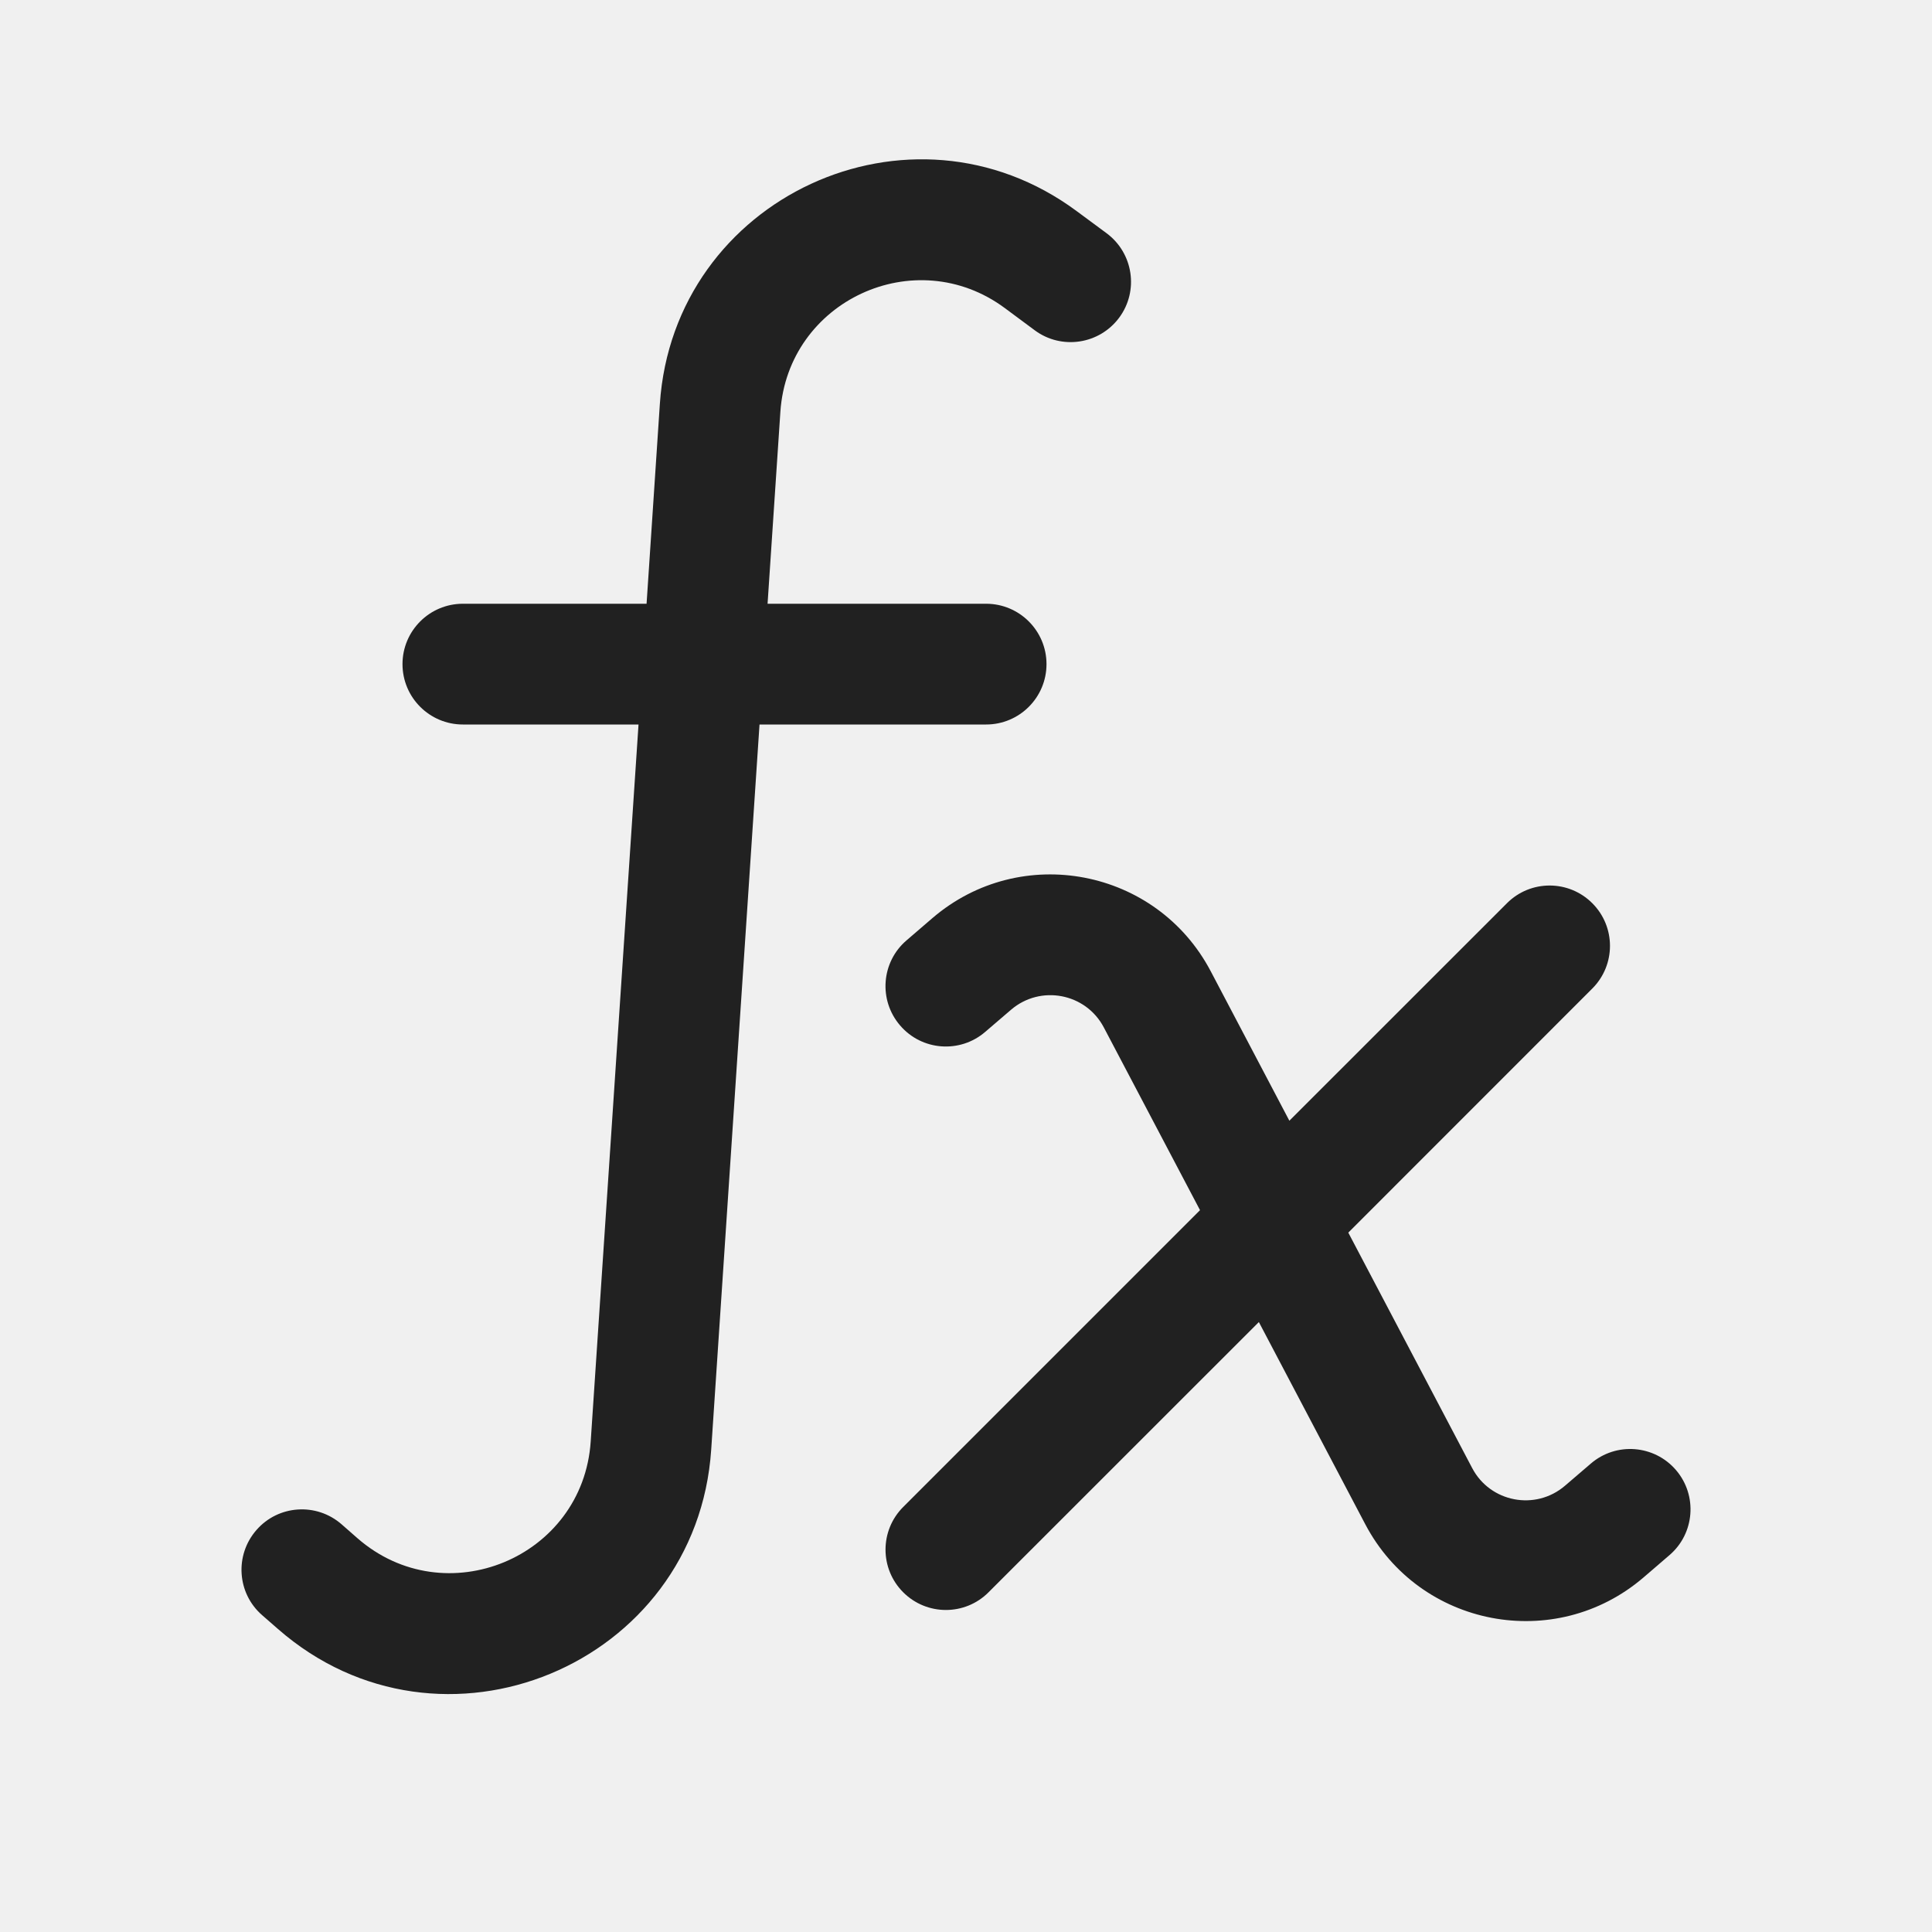
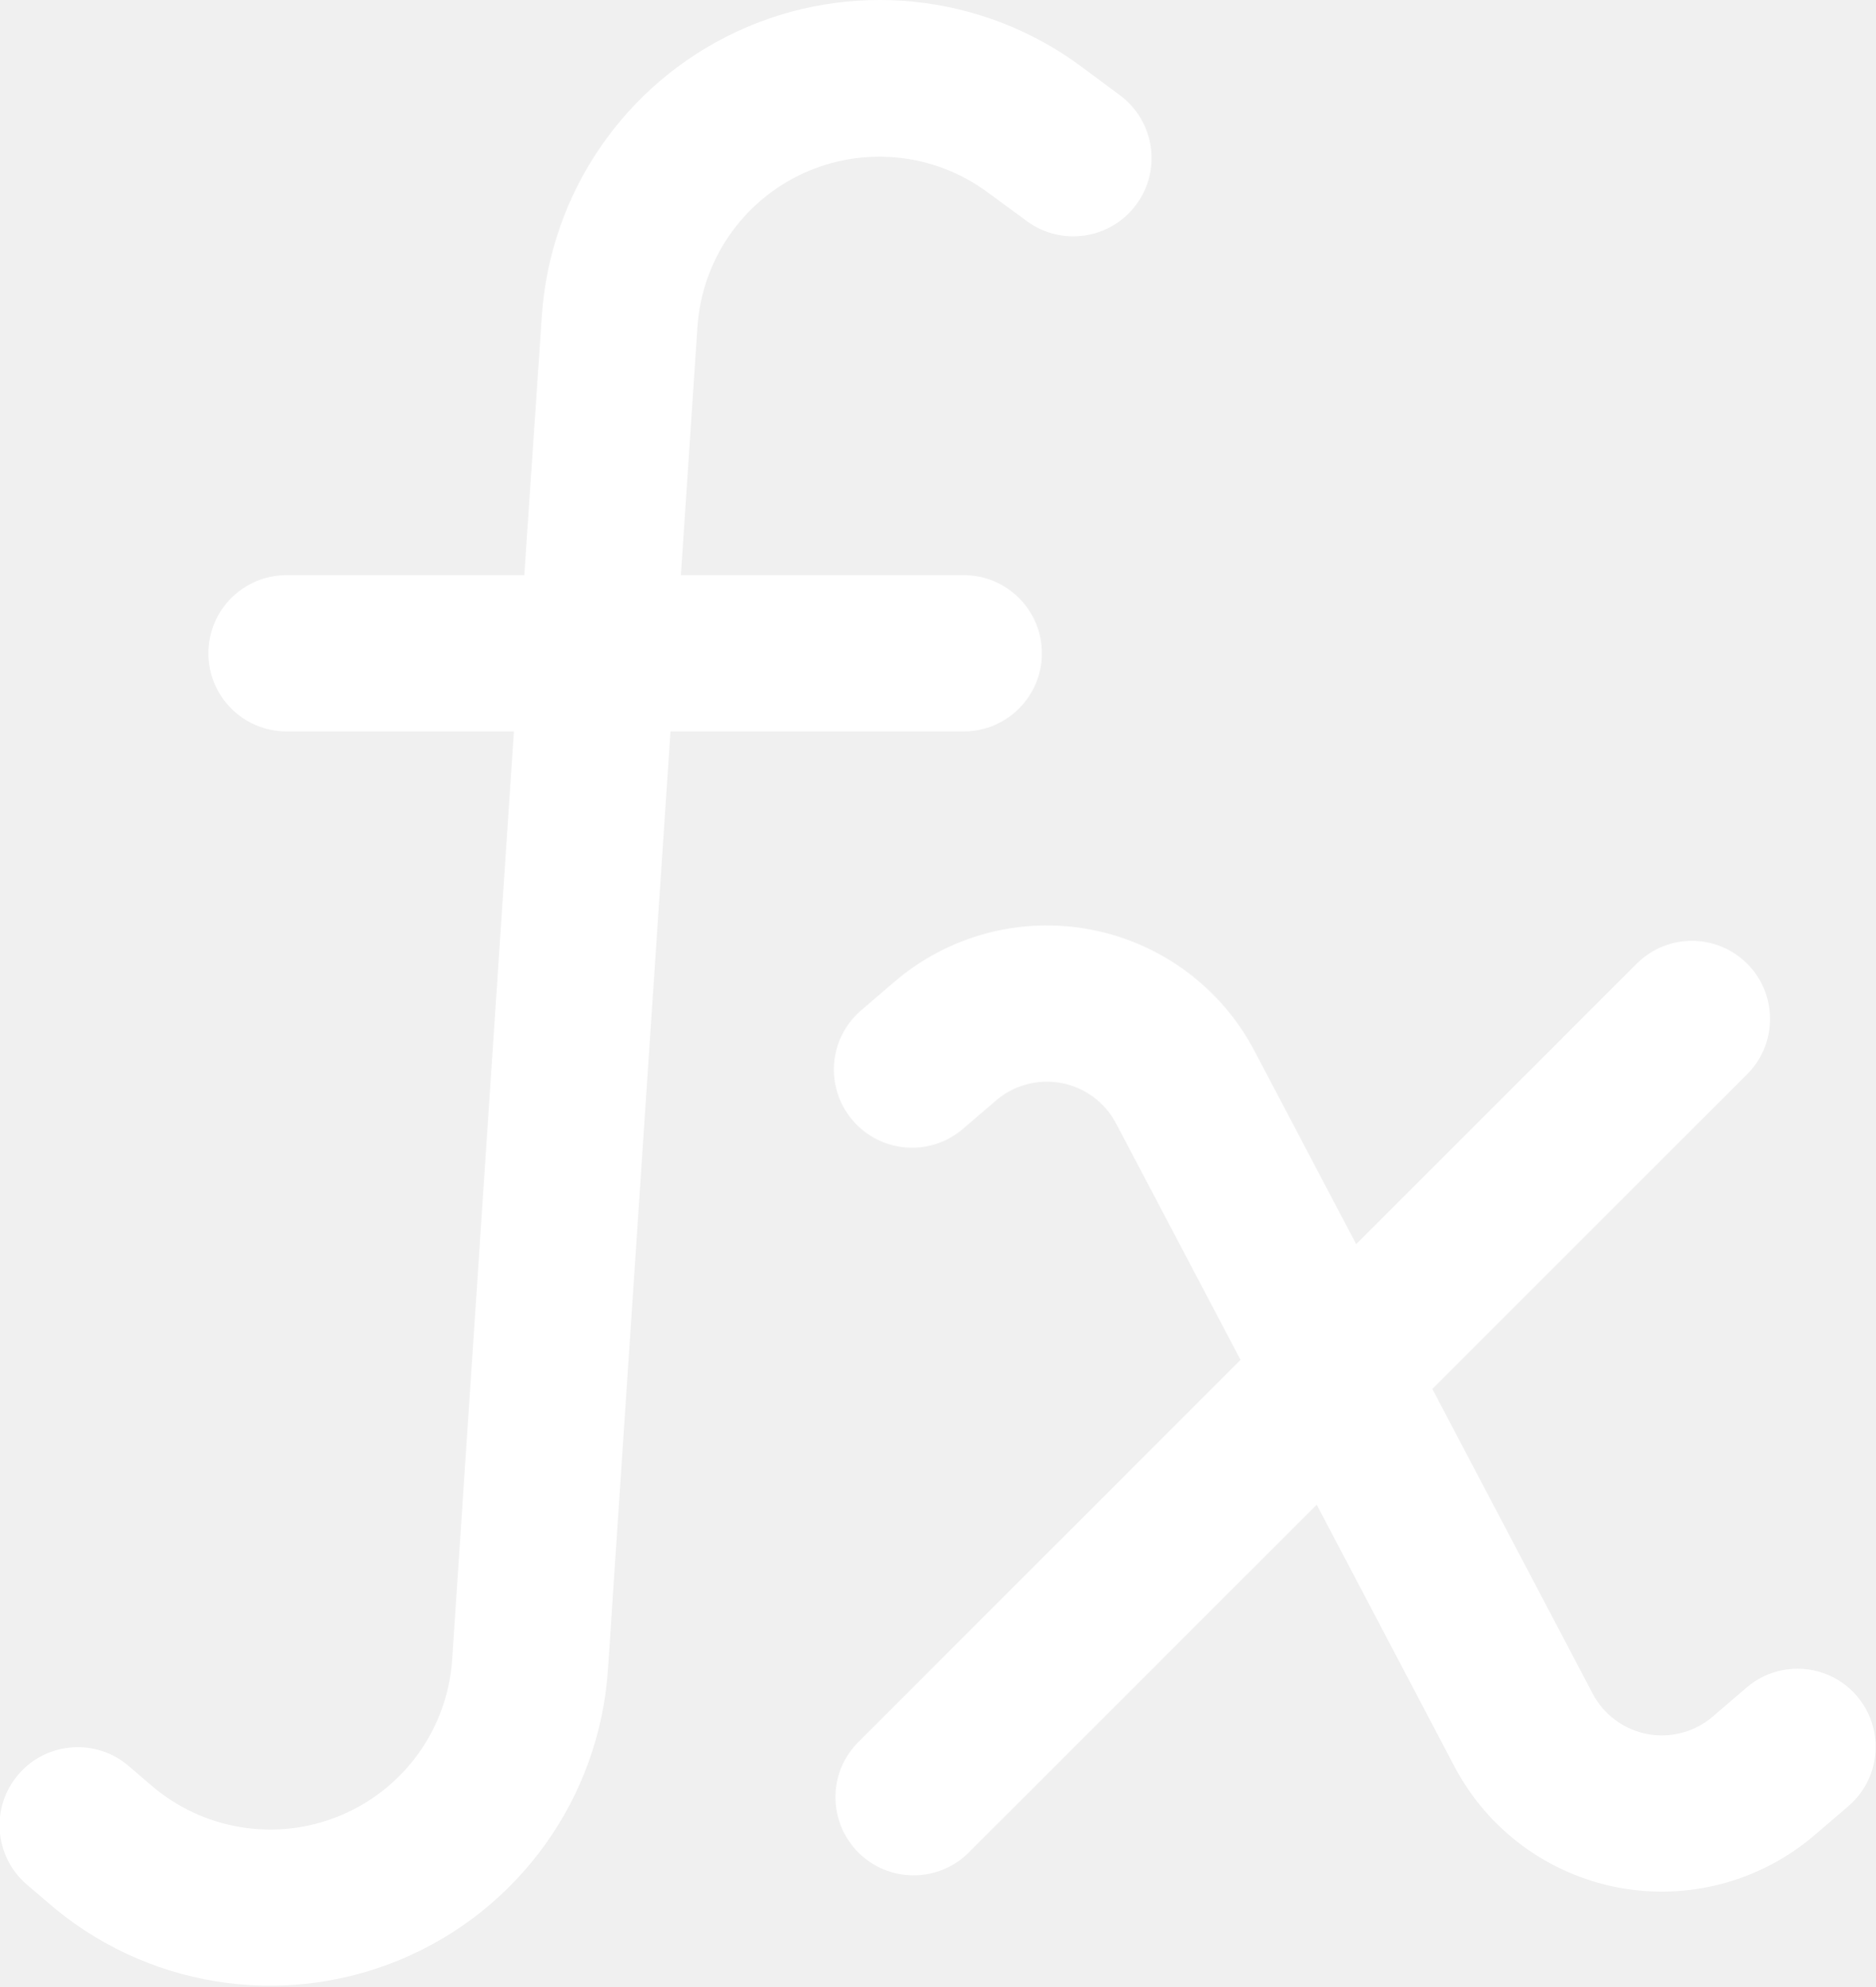
- <svg xmlns="http://www.w3.org/2000/svg" width="800px" height="800px" viewBox="0 0 24 24" fill="none">
-   <path d="M12.482 3.827C11.369 3.003 9.786 3.736 9.694 5.117L9.535 7.5H12.25C12.664 7.5 13 7.836 13 8.25C13 8.664 12.664 9 12.25 9H9.435L8.835 18.006C8.656 20.691 5.477 22.008 3.452 20.235L3.256 20.064C2.944 19.792 2.913 19.318 3.186 19.006C3.458 18.694 3.932 18.663 4.244 18.936L4.439 19.107C5.53 20.061 7.242 19.352 7.338 17.906L7.932 9H5.75C5.336 9 5 8.664 5 8.25C5 7.836 5.336 7.5 5.75 7.5H8.032L8.197 5.017C8.368 2.452 11.309 1.092 13.374 2.622L13.746 2.897C14.079 3.144 14.149 3.614 13.903 3.946C13.656 4.279 13.186 4.349 12.854 4.103L12.482 3.827Z" fill="#212121" />
-   <path d="M13.712 12.763C13.488 12.337 12.926 12.23 12.56 12.543L12.238 12.819C11.924 13.089 11.45 13.053 11.181 12.738C10.911 12.424 10.947 11.95 11.262 11.681L11.584 11.404C12.681 10.464 14.367 10.787 15.04 12.065L16.017 13.922L18.72 11.22C19.013 10.927 19.487 10.927 19.78 11.22C20.073 11.513 20.073 11.987 19.78 12.28L16.749 15.312L18.288 18.237C18.512 18.663 19.074 18.77 19.44 18.457L19.762 18.181C20.076 17.911 20.55 17.947 20.82 18.262C21.089 18.576 21.053 19.05 20.738 19.319L20.416 19.596C19.319 20.536 17.633 20.213 16.96 18.935L15.638 16.423L12.28 19.78C11.988 20.073 11.513 20.073 11.22 19.78C10.927 19.487 10.927 19.013 11.22 18.72L14.907 15.033L13.712 12.763Z" fill="#212121" />
+ <svg xmlns="http://www.w3.org/2000/svg" width="18" height="19.066" viewBox="0 0 18 19.066">
+   <g id="math" transform="translate(-3 -1.979)">
+     <path id="Path_19" data-name="Path 19" d="M12.482,3.827a1.75,1.75,0,0,0-2.788,1.29L9.535,7.5H12.25a.75.75,0,1,1,0,1.5H9.435l-.6,9.006a3.25,3.25,0,0,1-5.383,2.23l-.2-.171a.75.75,0,1,1,.988-1.129l.2.171a1.75,1.75,0,0,0,2.9-1.2L7.932,9H5.75a.75.75,0,1,1,0-1.5H8.032L8.2,5.017a3.25,3.25,0,0,1,5.177-2.4l.372.276A.75.75,0,1,1,12.854,4.1Z" fill="#fff" />
+     <path id="Path_20" data-name="Path 20" d="M13.712,12.763a.75.75,0,0,0-1.152-.22l-.322.276a.75.75,0,0,1-.976-1.139l.322-.276a2.25,2.25,0,0,1,3.455.66l.978,1.858,2.7-2.7A.75.75,0,0,1,19.78,12.28l-3.032,3.032,1.539,2.925a.75.75,0,0,0,1.152.22l.322-.276a.75.75,0,1,1,.976,1.139l-.322.276a2.25,2.25,0,0,1-3.455-.66l-1.322-2.513L12.28,19.78A.75.75,0,0,1,11.22,18.72l3.687-3.687Z" fill="#fff" />
+   </g>
</svg>
